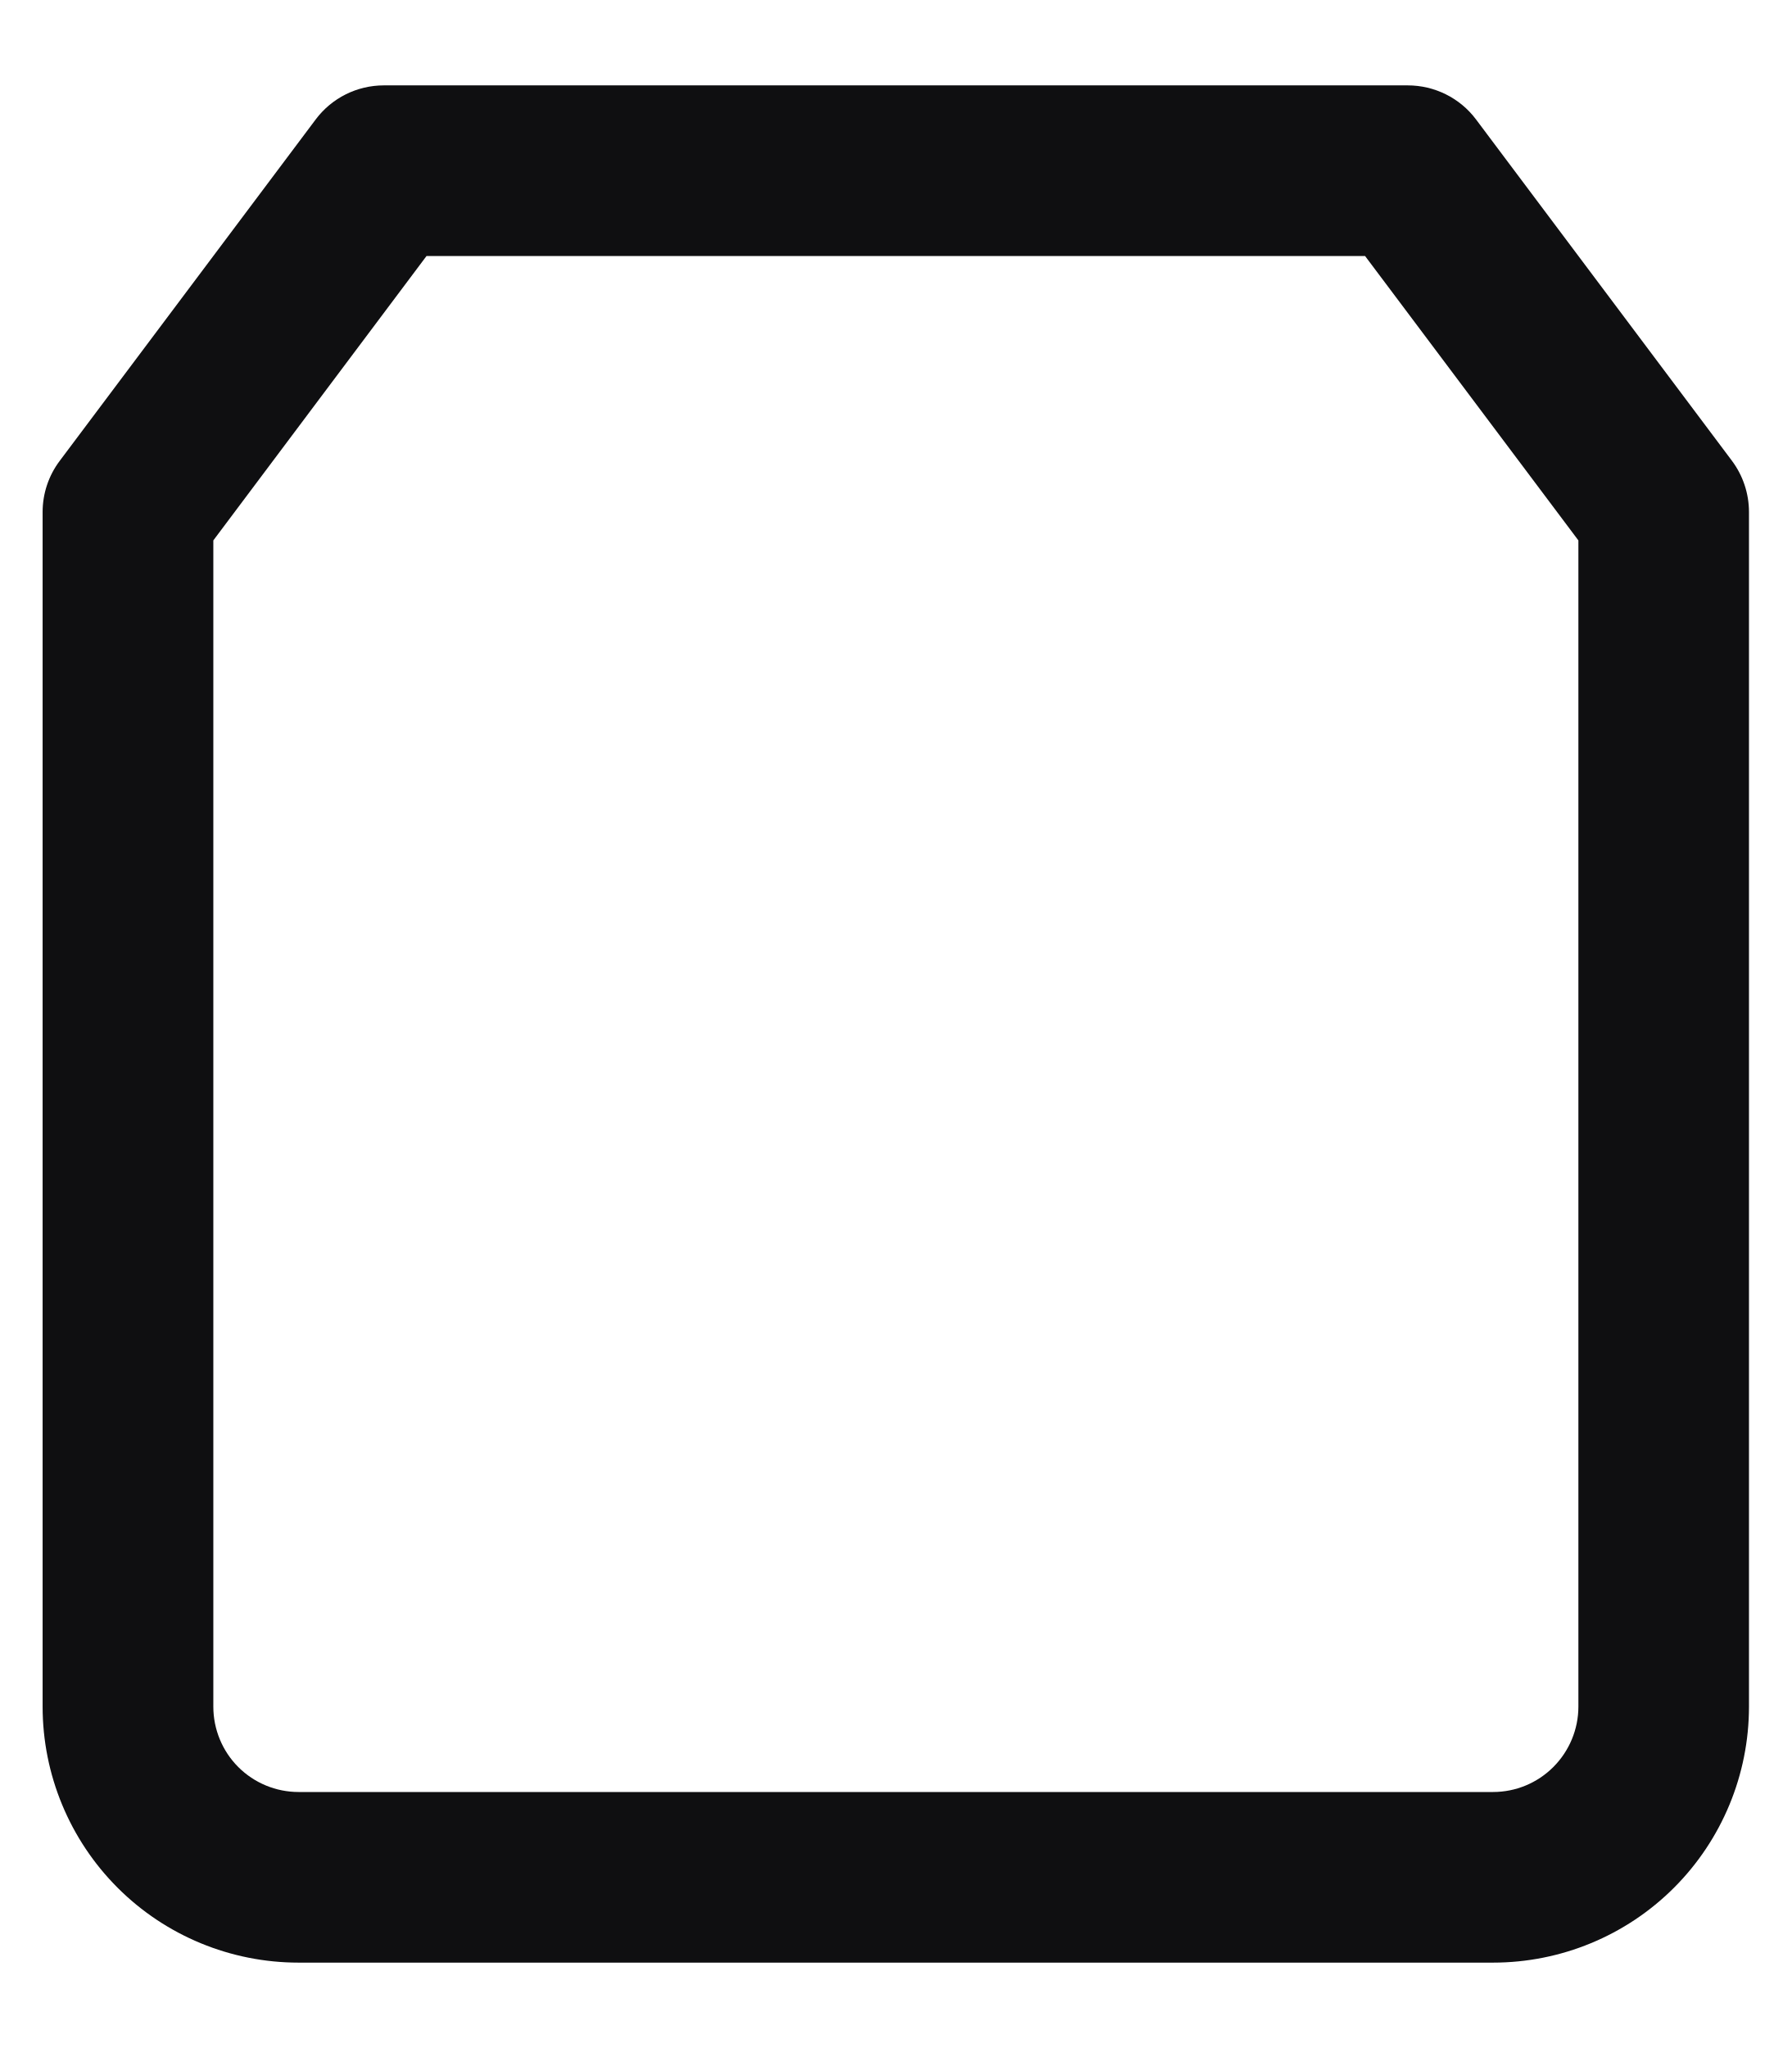
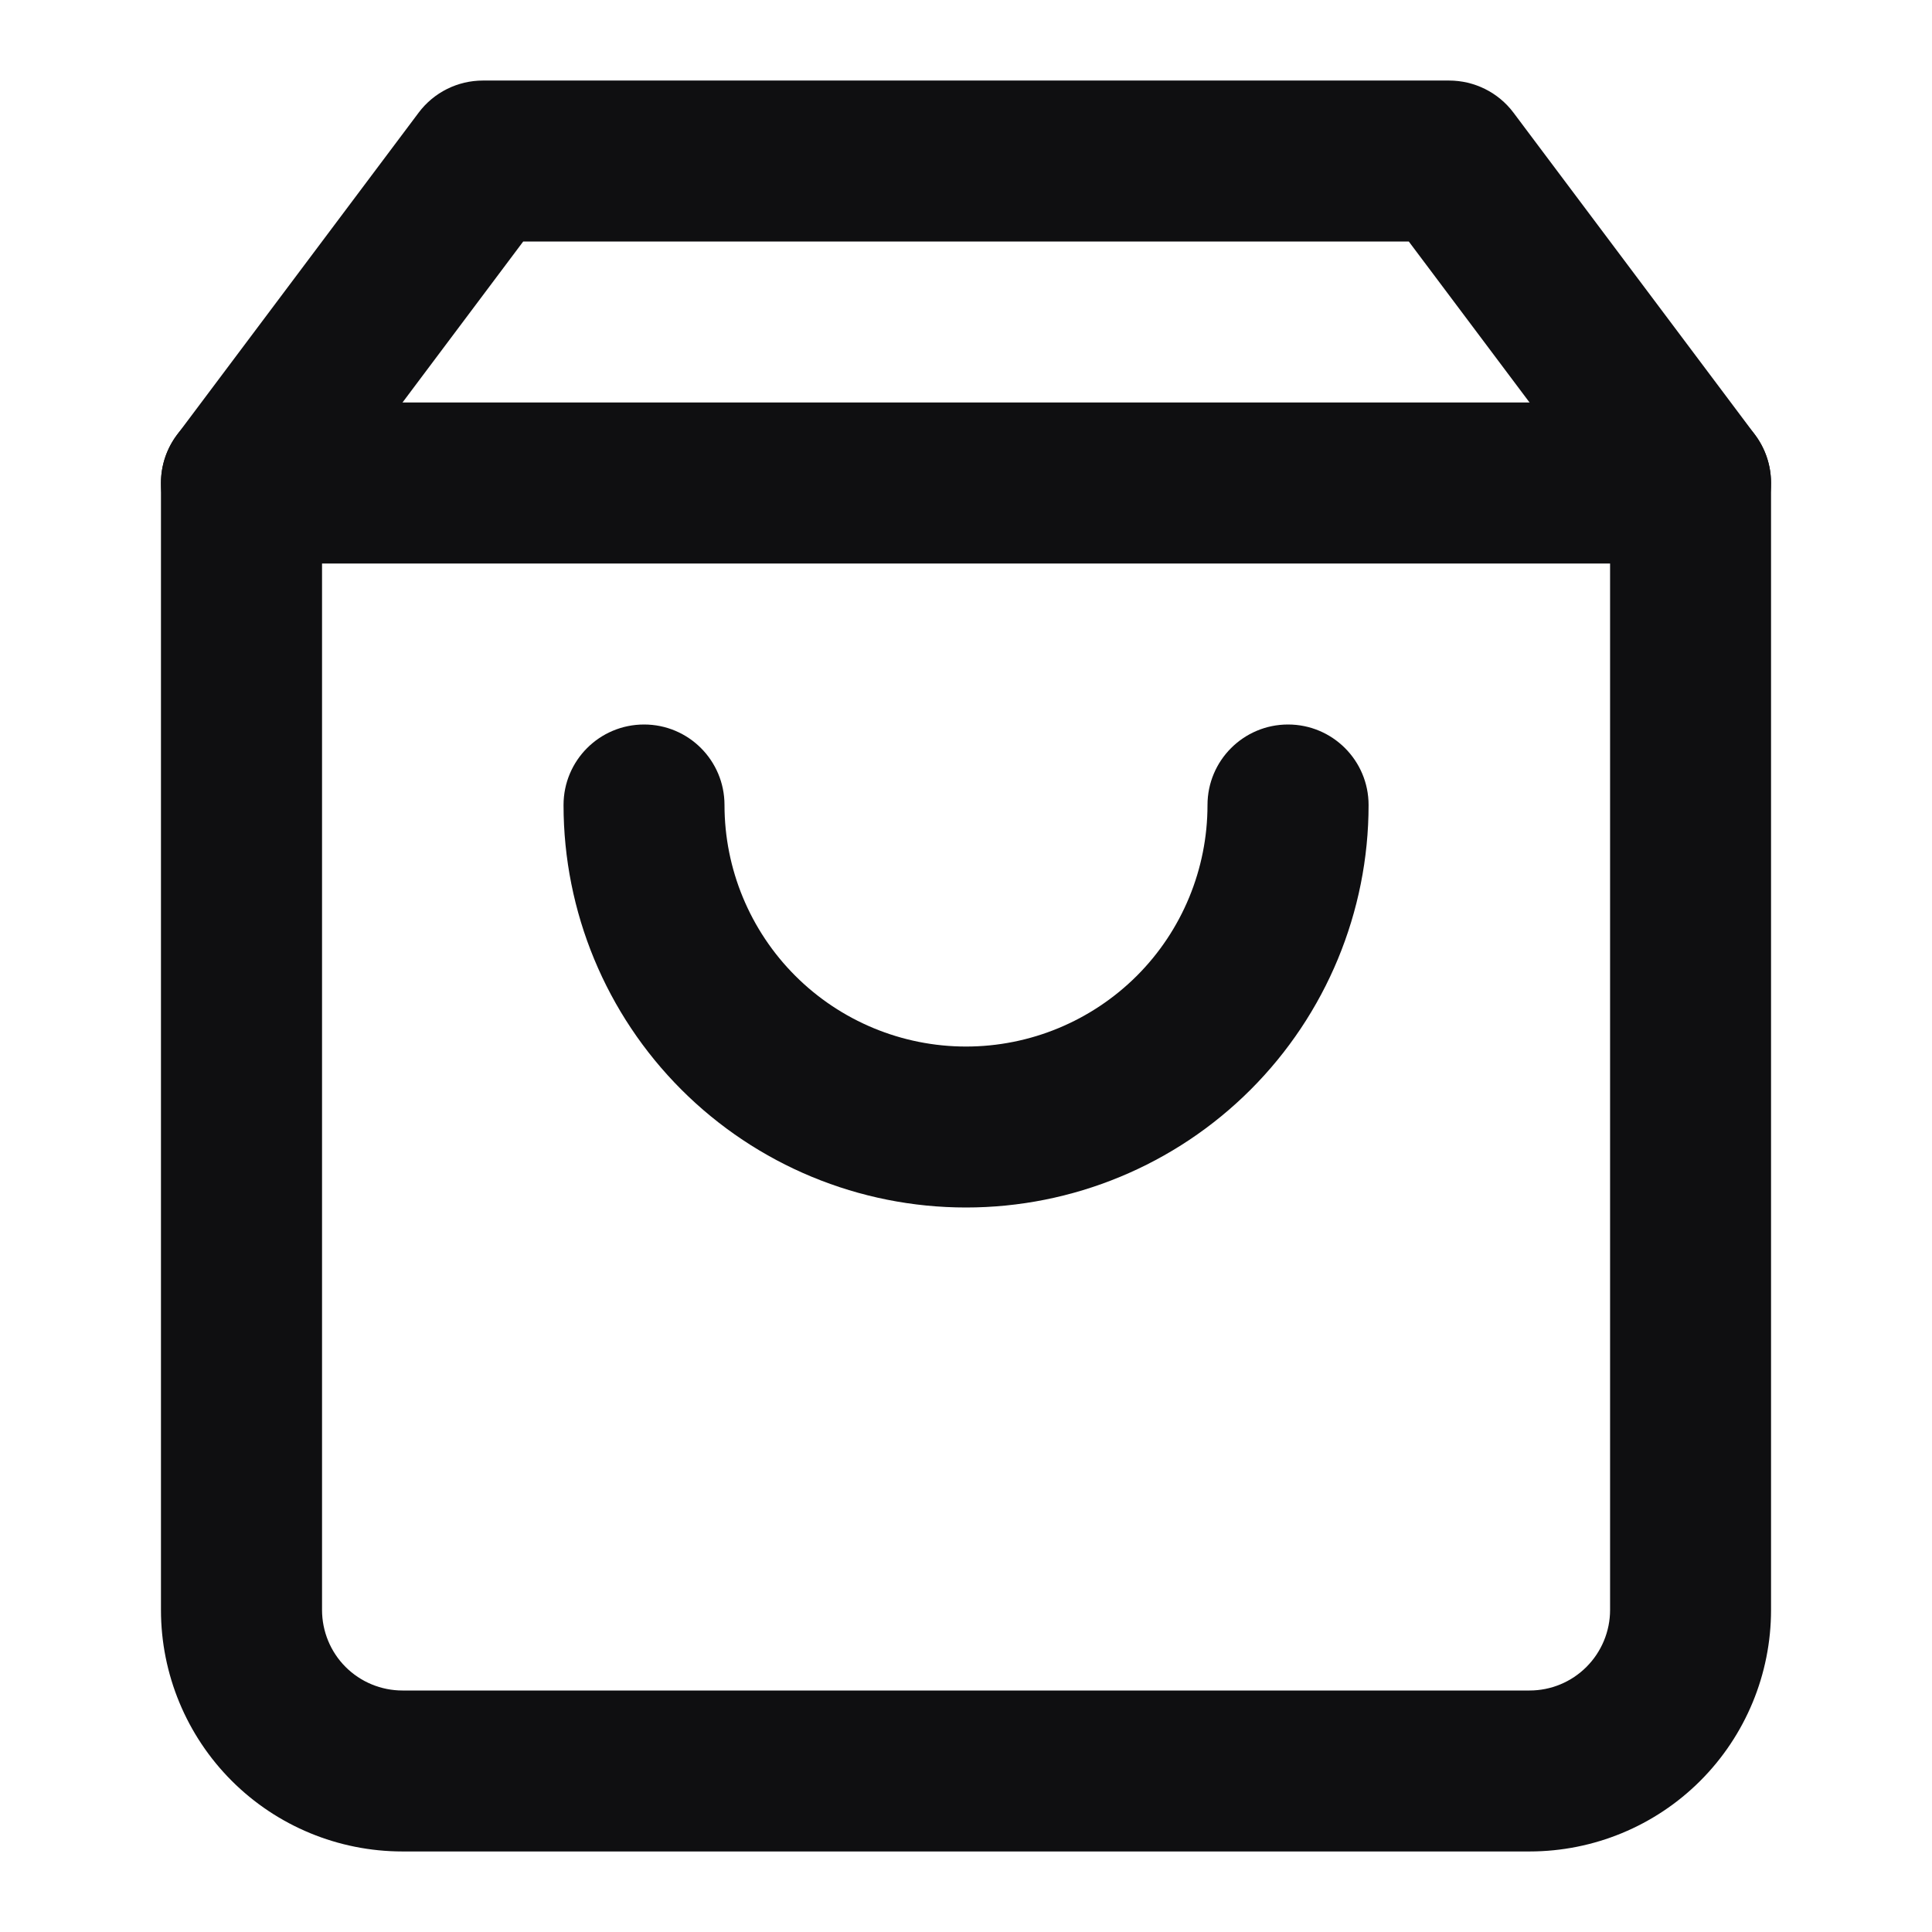
- <svg xmlns="http://www.w3.org/2000/svg" width="14" height="16" viewBox="0 0 14 16" fill="none">
-   <path fill-rule="evenodd" clip-rule="evenodd" d="M2.467 0.933C2.593 0.765 2.79 0.667 3 0.667H11C11.21 0.667 11.408 0.765 11.534 0.933L13.534 3.6C13.62 3.715 13.667 3.856 13.667 4V13.333C13.667 13.864 13.456 14.373 13.081 14.748C12.706 15.123 12.197 15.333 11.667 15.333H2.333C1.803 15.333 1.294 15.123 0.919 14.748C0.544 14.373 0.333 13.864 0.333 13.333V4C0.333 3.856 0.38 3.715 0.467 3.6L2.467 0.933ZM3.333 2L1.667 4.222V13.333C1.667 13.51 1.737 13.68 1.862 13.805C1.987 13.93 2.157 14 2.333 14H11.667C11.844 14 12.013 13.93 12.138 13.805C12.263 13.68 12.334 13.51 12.334 13.333V4.222L10.667 2H3.333Z" fill="#0F0F11" />
+ <svg xmlns="http://www.w3.org/2000/svg" width="16" height="16" viewBox="0 0 16 16" fill="none">
+   <path fill-rule="evenodd" clip-rule="evenodd" d="M3.467 0.933C3.593 0.765 3.79 0.667 4 0.667H12C12.21 0.667 12.408 0.765 12.534 0.933L14.534 3.6C14.62 3.715 14.667 3.856 14.667 4V13.333C14.667 13.864 14.456 14.373 14.081 14.748C13.706 15.123 13.197 15.333 12.667 15.333H3.333C2.803 15.333 2.294 15.123 1.919 14.748C1.544 14.373 1.333 13.864 1.333 13.333V4C1.333 3.856 1.38 3.715 1.467 3.6L3.467 0.933ZM4.333 2L2.667 4.222V13.333C2.667 13.51 2.737 13.68 2.862 13.805C2.987 13.93 3.157 14 3.333 14H12.667C12.844 14 13.013 13.93 13.138 13.805C13.263 13.68 13.334 13.51 13.334 13.333V4.222L11.667 2H4.333Z" fill="#0F0F11" />
+   <path fill-rule="evenodd" clip-rule="evenodd" d="M1.333 4C1.333 3.632 1.632 3.333 2 3.333H14C14.368 3.333 14.667 3.632 14.667 4C14.667 4.368 14.368 4.667 14 4.667H2C1.632 4.667 1.333 4.368 1.333 4Z" fill="#0F0F11" />
+   <path fill-rule="evenodd" clip-rule="evenodd" d="M5.334 6C5.702 6 6 6.298 6 6.667C6 7.197 6.211 7.706 6.586 8.081C6.961 8.456 7.47 8.667 8 8.667C8.531 8.667 9.039 8.456 9.415 8.081C9.79 7.706 10 7.197 10 6.667C10 6.298 10.299 6 10.667 6C11.035 6 11.334 6.298 11.334 6.667C11.334 7.551 10.982 8.399 10.357 9.024C9.732 9.649 8.884 10 8 10C7.116 10 6.268 9.649 5.643 9.024C5.018 8.399 4.667 7.551 4.667 6.667C4.667 6.298 4.965 6 5.334 6Z" fill="#0F0F11" />
</svg>
